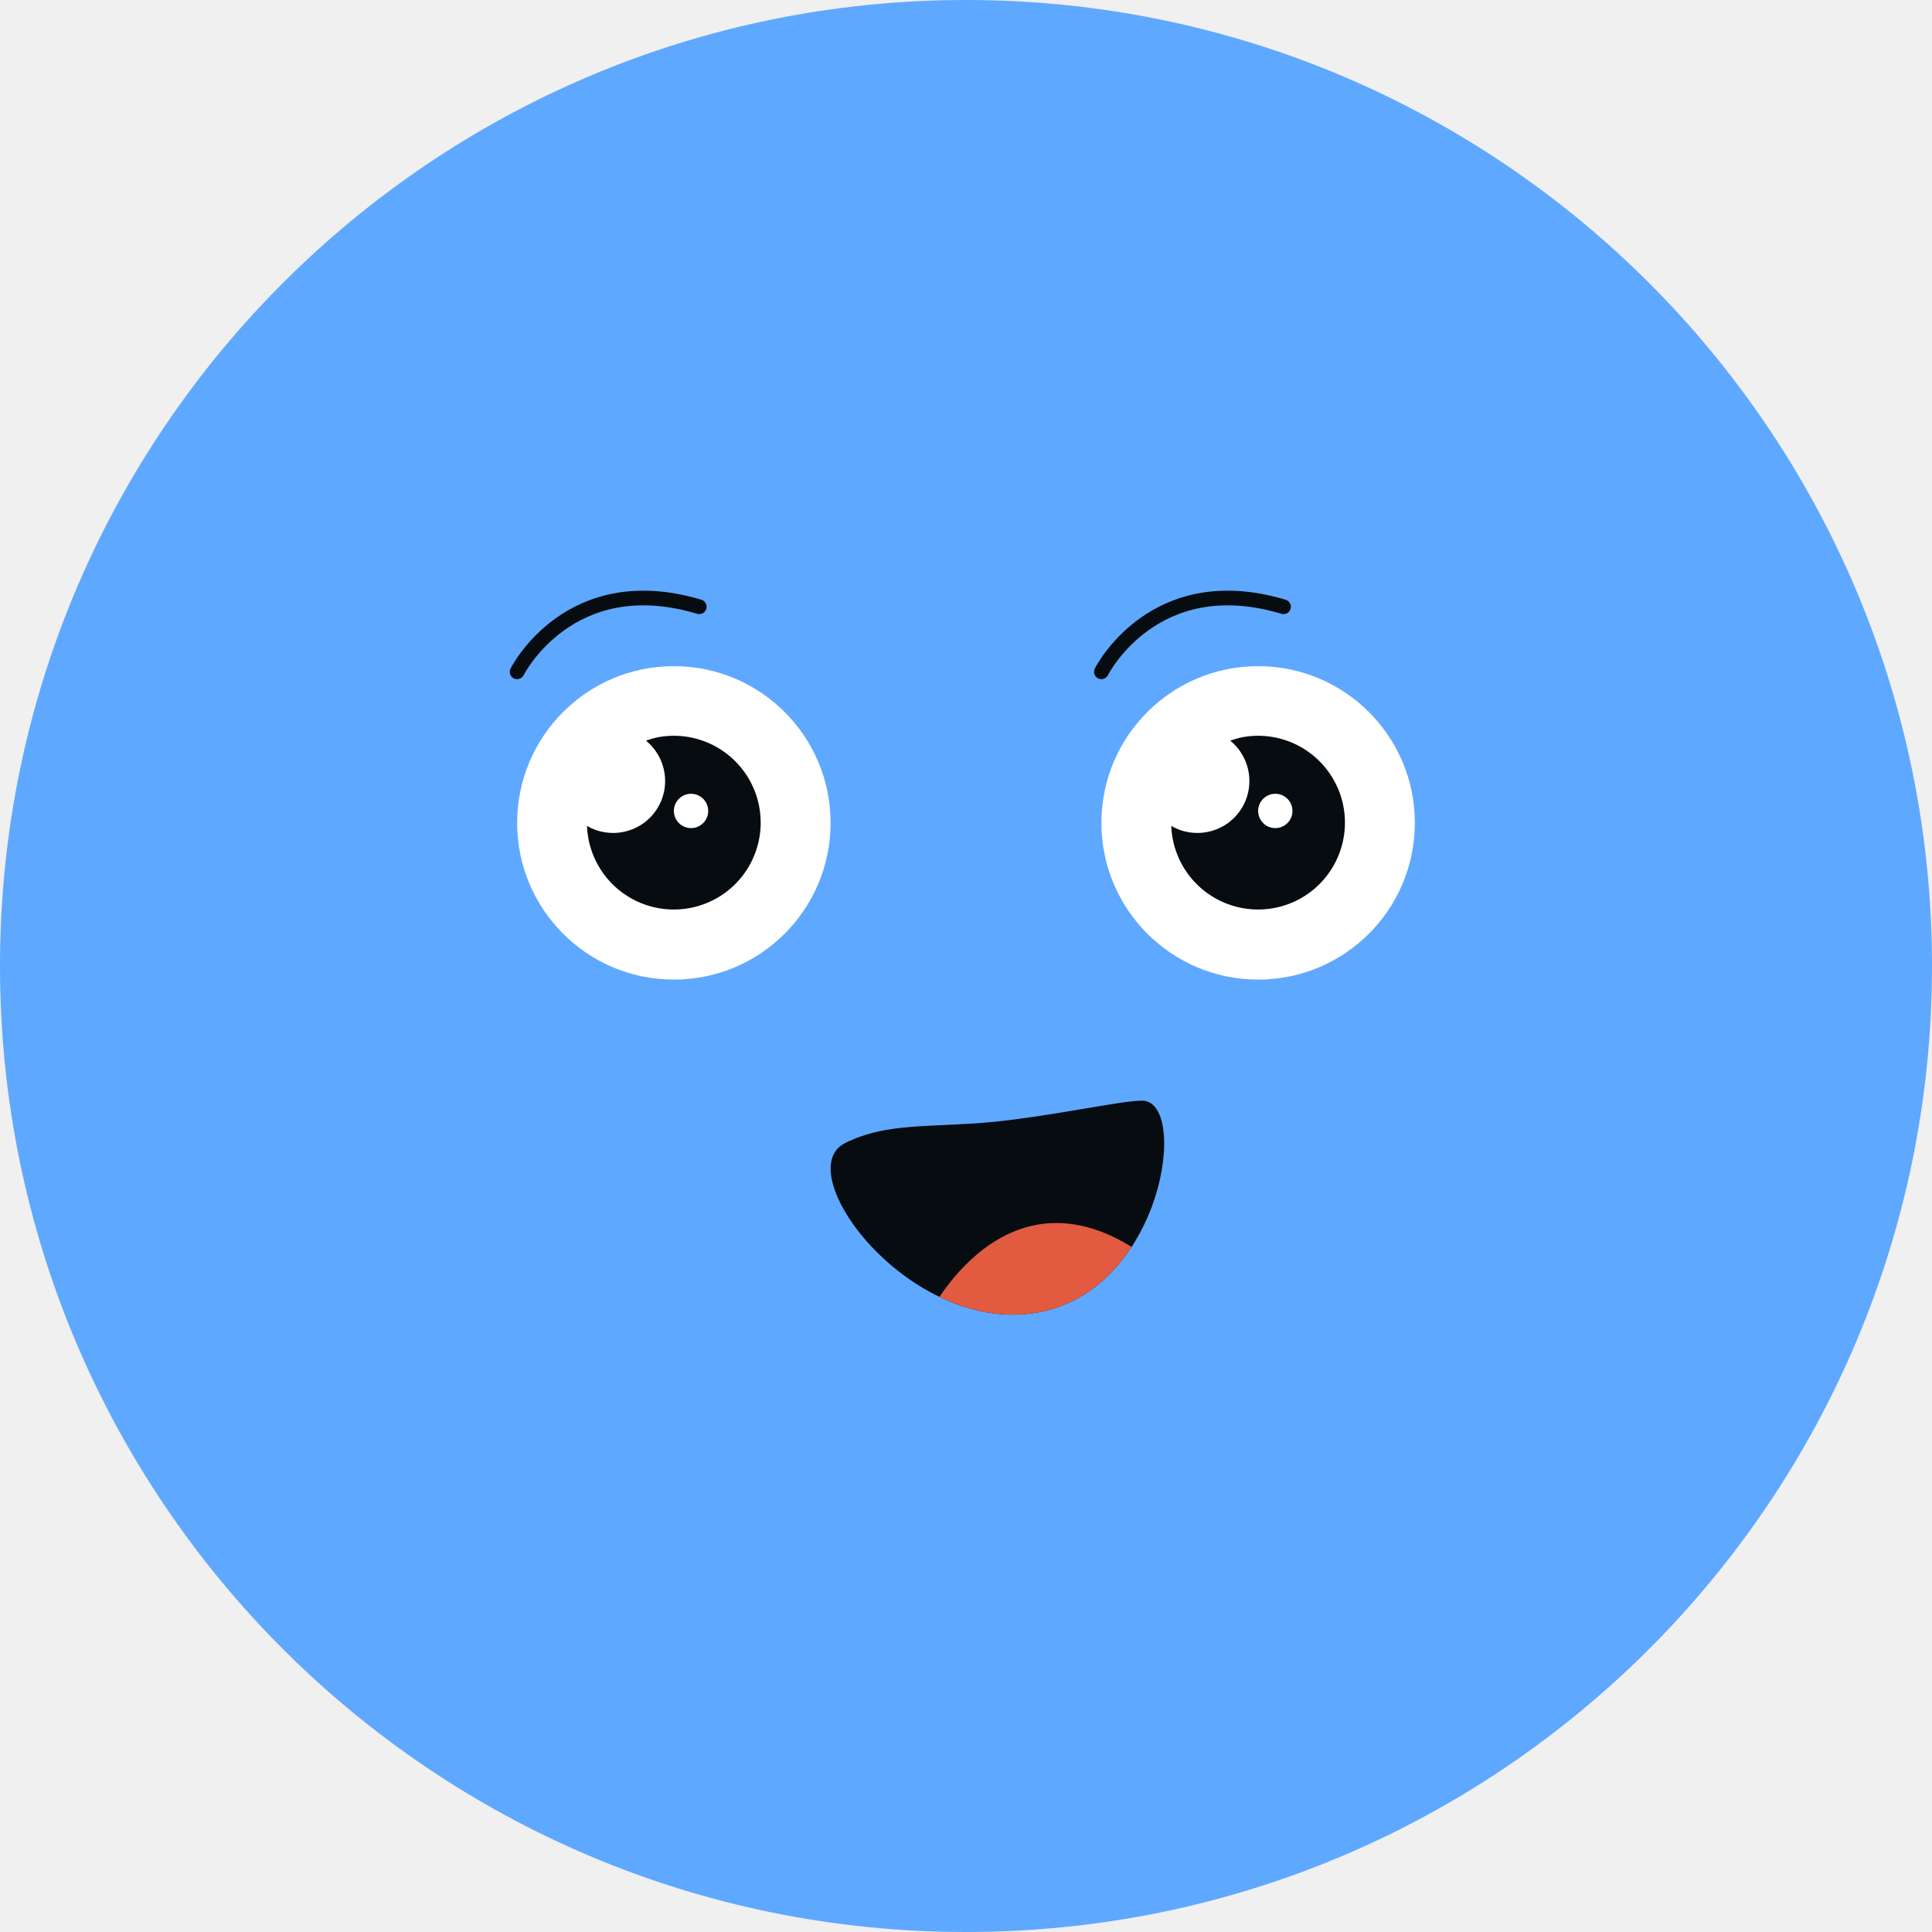
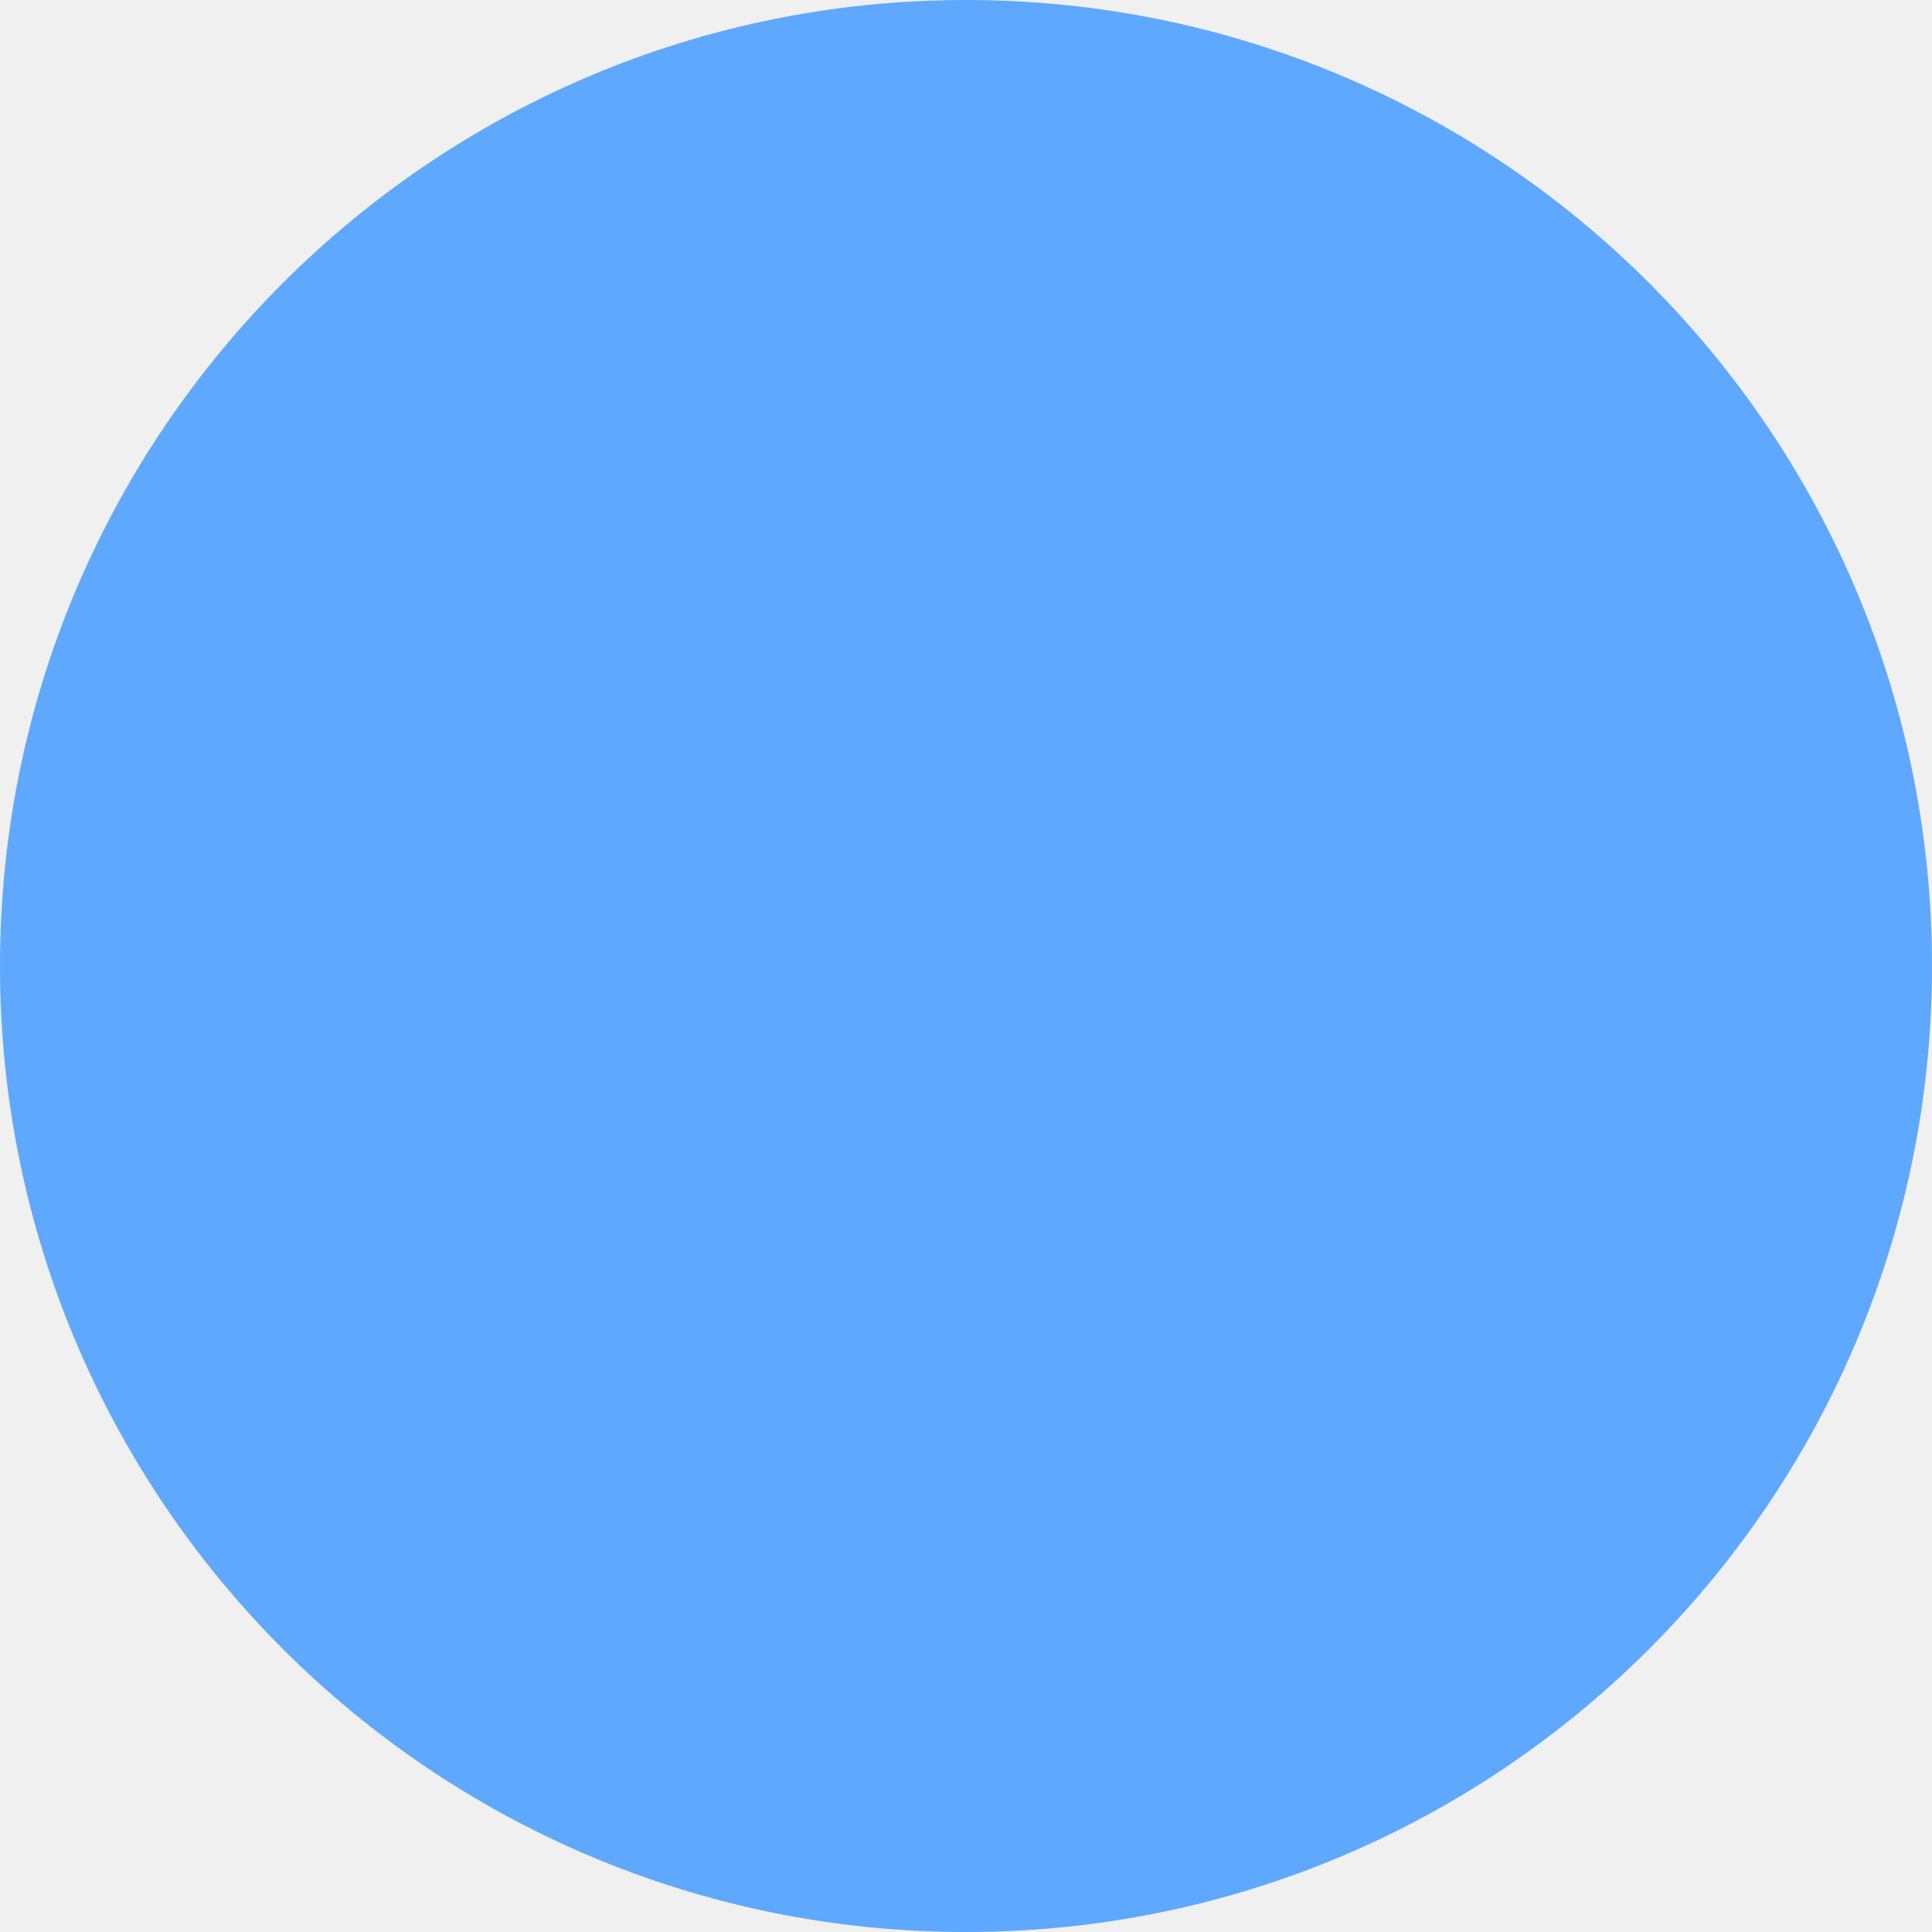
- <svg xmlns="http://www.w3.org/2000/svg" width="100" height="100" viewBox="0 0 131.614 131.614">
-   <defs>
-     <clipPath id="clip-path">
-       <path d="M63.352,89.43S69.133,77.869,79.249,86.54l-7.226,4.335Z" style="fill:none" />
-     </clipPath>
-   </defs>
+ <svg xmlns="http://www.w3.org/2000/svg" viewBox="0 0 131.614 131.614">
  <g id="Camada_2" data-name="Camada 2">
    <g id="Layer_1" data-name="Layer 1">
      <circle cx="65.807" cy="65.807" r="65.807" style="fill:#5fa8ff" />
-       <path d="M57.572,77.869C60.462,76.424,63.513,76.838,67.688,76.424c4-.397,8.671-1.445,10.116-1.445,3.231,0,1.445,13.006-7.226,14.452S53.694,79.808,57.572,77.869Z" style="fill:#070c10" />
-       <g style="clip-path:url(#clip-path)">
-         <path d="M57.572,77.869C60.462,76.424,63.513,76.838,67.688,76.424c4-.397,8.671-1.445,10.116-1.445,3.231,0,1.445,13.006-7.226,14.452S53.694,79.808,57.572,77.869Z" style="fill:#e25a40" />
-       </g>
-       <circle cx="45.906" cy="56.057" r="10.676" style="fill:#fff" />
-       <path d="M44.831,50.221a5.881,5.881,0,0,0-.824.237,3.541,3.541,0,0,1-4.019,5.805,5.918,5.918,0,1,0,4.843-6.042Z" style="fill:#070c10" />
-       <circle cx="47.076" cy="55.244" r="1.169" style="fill:#fff" />
-       <circle cx="85.708" cy="56.057" r="10.676" style="fill:#fff" />
-       <path d="M84.633,50.221a5.881,5.881,0,0,0-.824.237,3.541,3.541,0,0,1-4.019,5.805,5.918,5.918,0,1,0,4.843-6.042Z" style="fill:#070c10" />
-       <circle cx="86.878" cy="55.244" r="1.169" style="fill:#fff" />
-       <path d="M35.228,45.766s3.545-7.09,12.407-4.431" style="fill:none;stroke:#070c10;stroke-linecap:round;stroke-miterlimit:10" />
-       <path d="M75.03,45.766s3.545-7.09,12.407-4.431" style="fill:none;stroke:#070c10;stroke-linecap:round;stroke-miterlimit:10" />
    </g>
  </g>
</svg>
